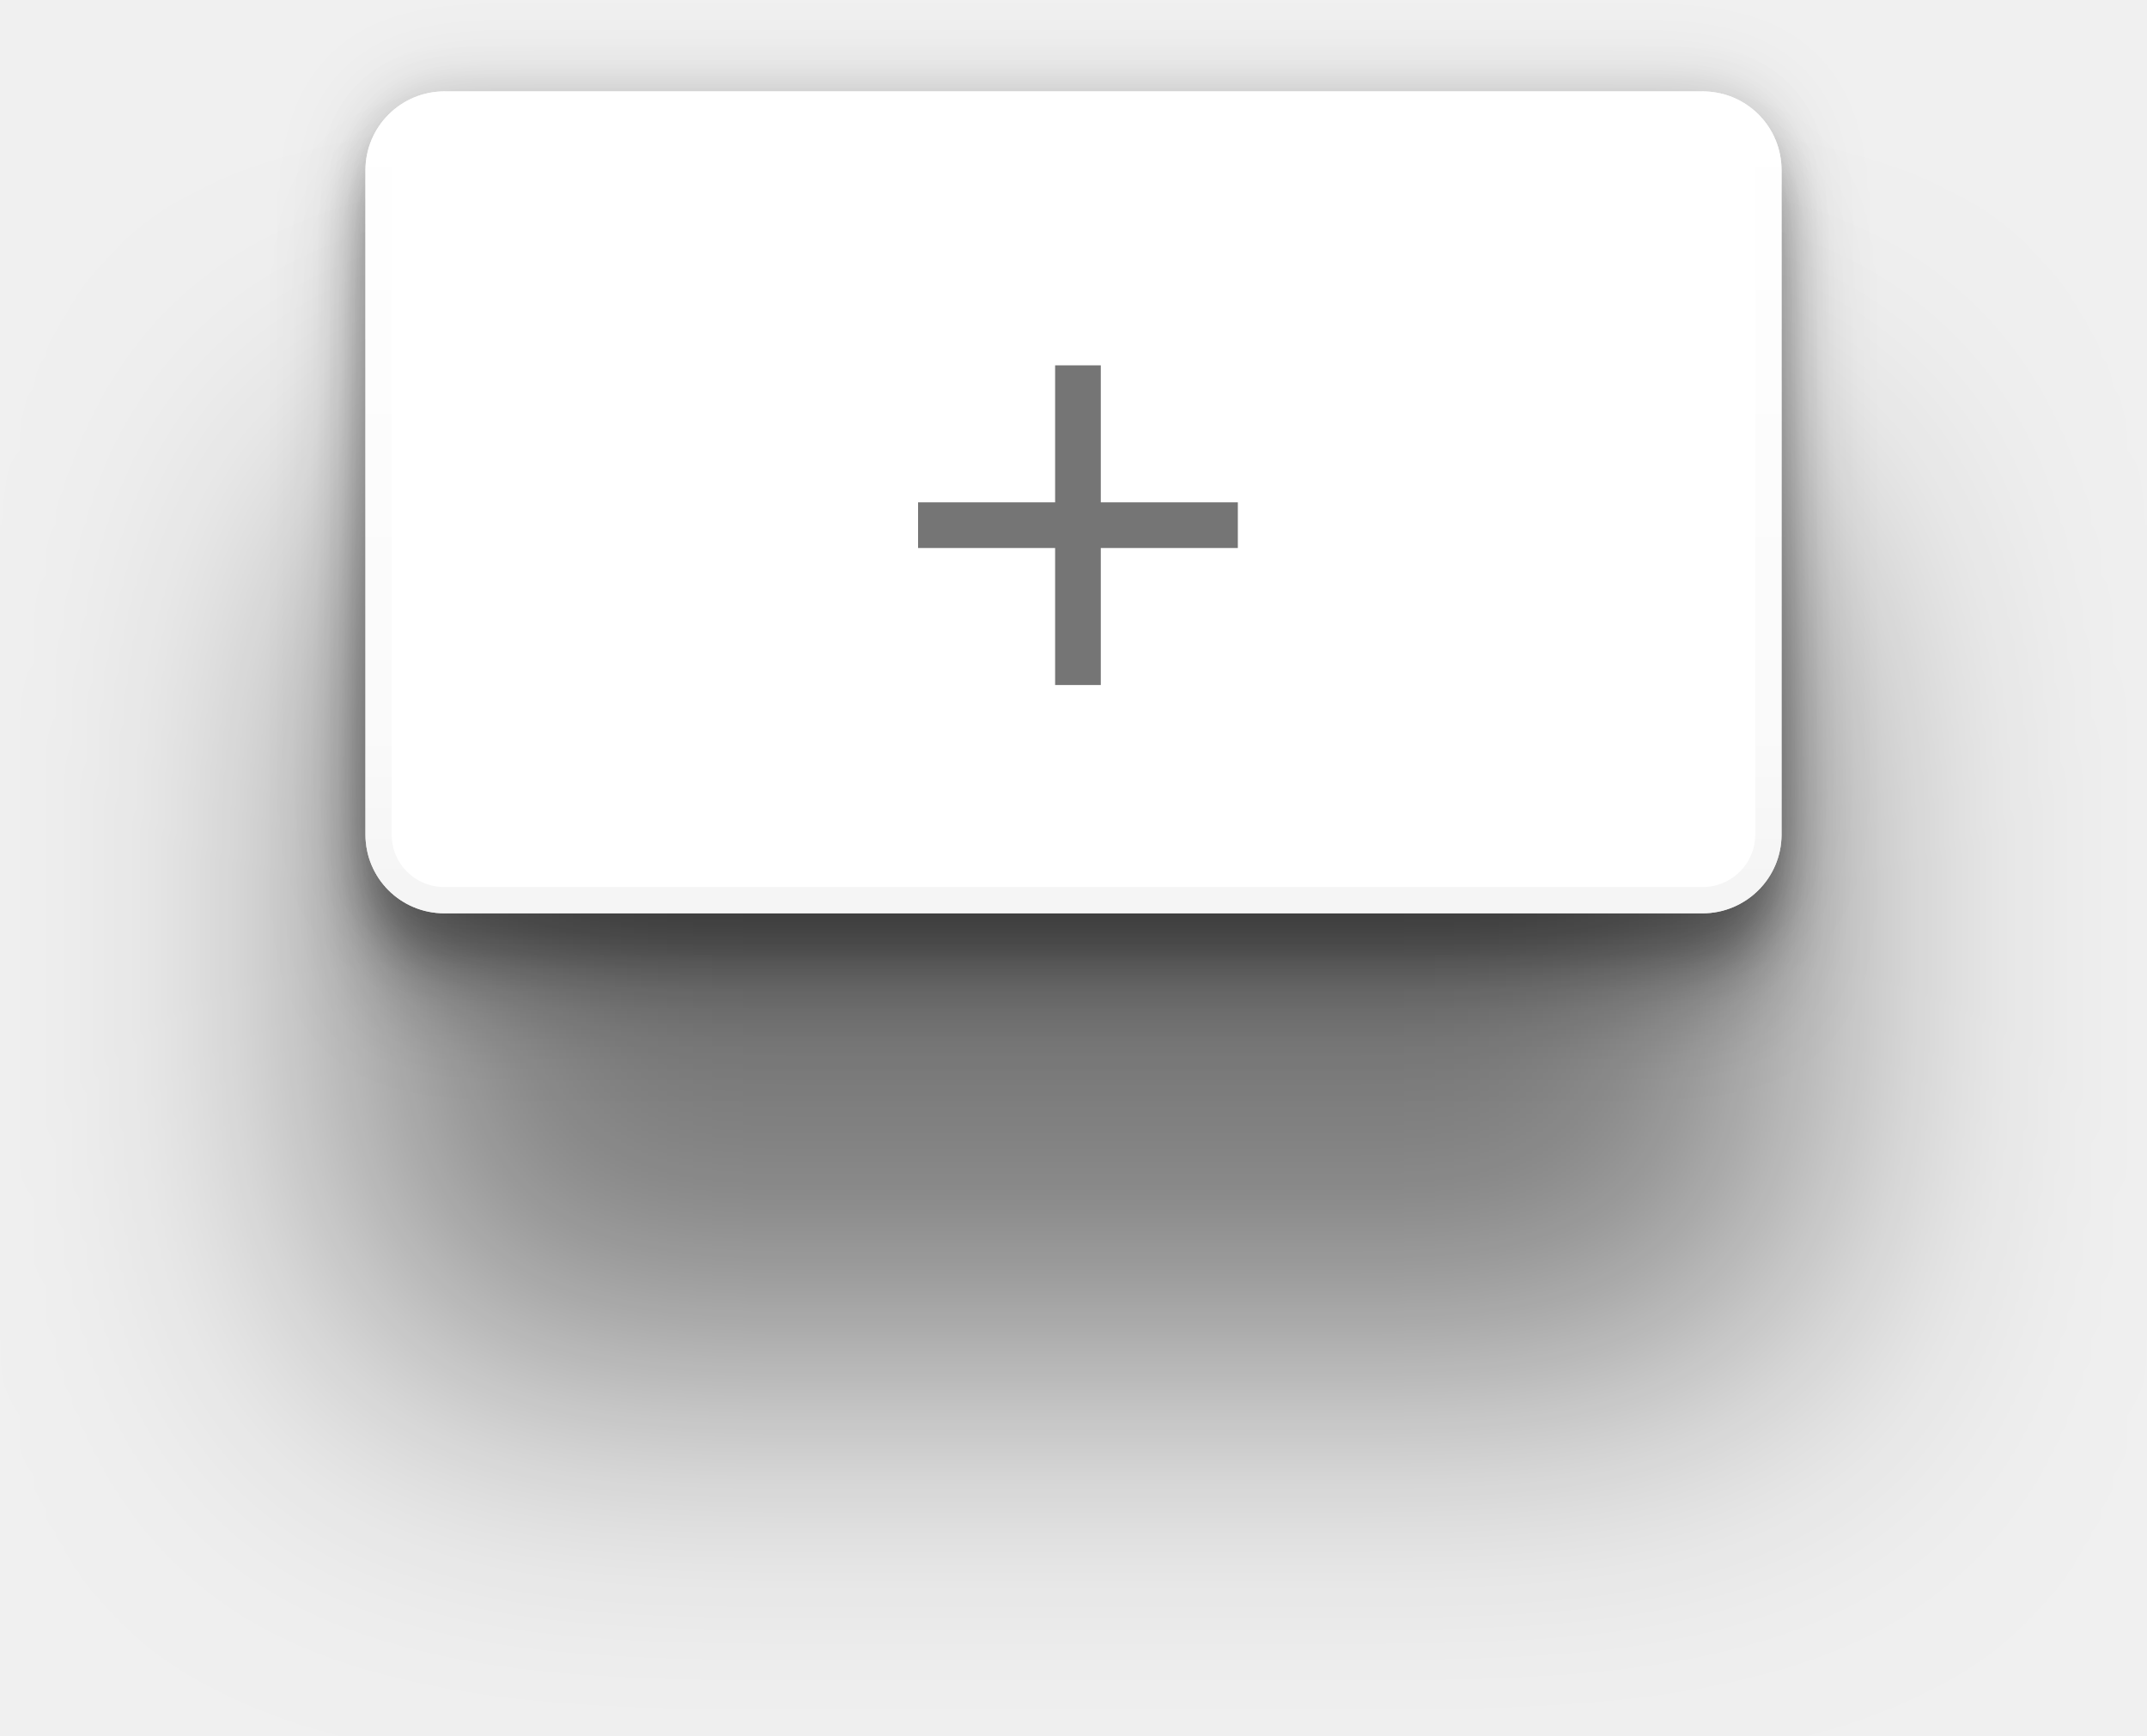
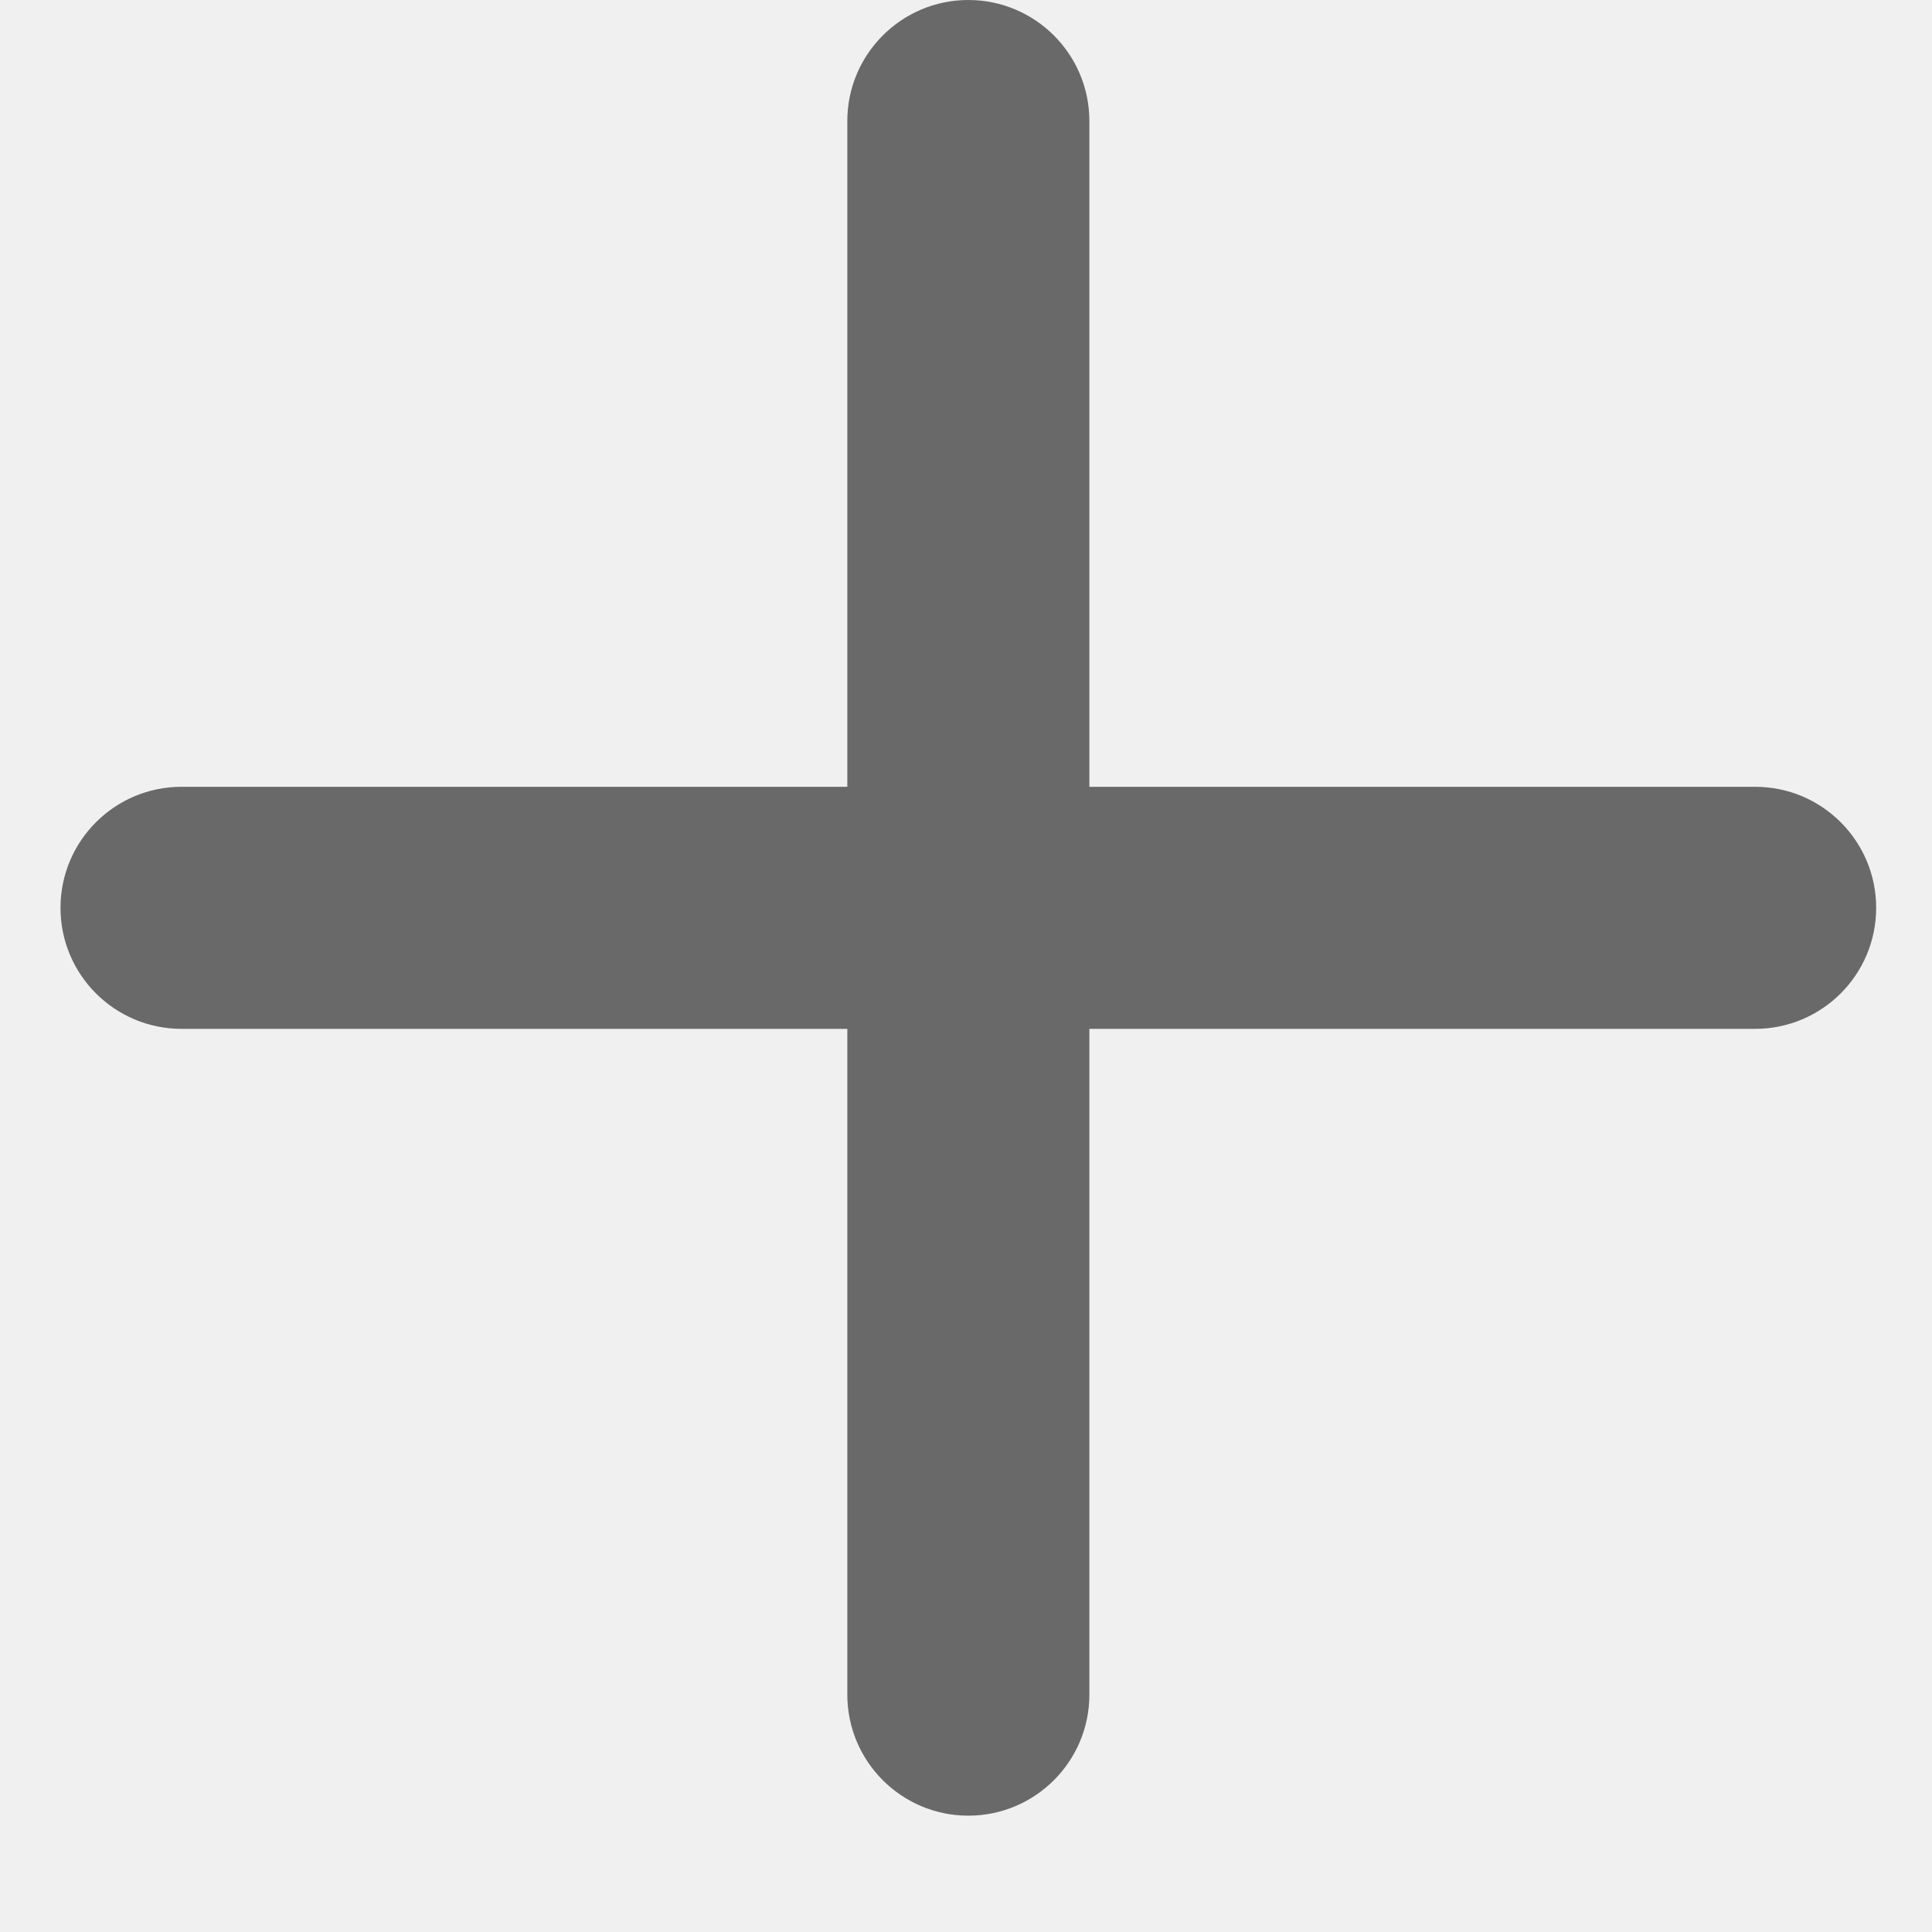
- <svg xmlns="http://www.w3.org/2000/svg" xmlns:xlink="http://www.w3.org/1999/xlink" width="47px" height="38px" viewBox="0 0 47 38" version="1.1">
-   <defs>
-     <filter x="-67.7%" y="-61.1%" width="235.5%" height="350.0%" filterUnits="objectBoundingBox" id="filter-1">
-       <feOffset dx="0" dy="9" in="SourceAlpha" result="shadowOffsetOuter1" />
-       <feGaussianBlur stdDeviation="3.5" in="shadowOffsetOuter1" result="shadowBlurOuter1" />
-       <feColorMatrix values="0 0 0 0 0   0 0 0 0 0   0 0 0 0 0  0 0 0 0.5 0" type="matrix" in="shadowBlurOuter1" result="shadowMatrixOuter1" />
-       <feMerge>
-         <feMergeNode in="shadowMatrixOuter1" />
-         <feMergeNode in="SourceGraphic" />
-       </feMerge>
-     </filter>
-     <linearGradient x1="50%" y1="0%" x2="50%" y2="99.021%" id="linearGradient-2">
-       <stop stop-color="#000000" stop-opacity="0" offset="0%" />
-       <stop stop-color="#000000" stop-opacity="0.02" offset="80%" />
-       <stop stop-color="#000000" stop-opacity="0.04" offset="100%" />
-     </linearGradient>
-     <linearGradient x1="50%" y1="0%" x2="50%" y2="100%" id="linearGradient-3">
-       <stop stop-color="#FFFFFF" stop-opacity="0.12" offset="0%" />
-       <stop stop-color="#FFFFFF" stop-opacity="0.06" offset="20%" />
-       <stop stop-color="#FFFFFF" stop-opacity="0" offset="100%" />
-     </linearGradient>
-     <path d="M29.267,18 C30.224,18 31,17.227 31,16.274 L31,1.726 C31,0.773 30.234,-4.70535434e-16 29.267,-2.21046349e-16 L1.733,6.88404443e-15 C0.776,7.13104384e-15 -3.99908942e-15,0.773 -1.52437012e-17,1.726 L6.08340873e-14,16.274 C6.48209392e-14,17.227 0.766,18 1.733,18 L29.267,18 Z" id="path-4" />
-     <filter x="-25.8%" y="-27.8%" width="151.6%" height="188.9%" filterUnits="objectBoundingBox" id="filter-5">
-       <feOffset dx="0" dy="2" in="SourceAlpha" result="shadowOffsetOuter1" />
-       <feGaussianBlur stdDeviation="1" in="shadowOffsetOuter1" result="shadowBlurOuter1" />
-       <feComposite in="shadowBlurOuter1" in2="SourceAlpha" operator="out" result="shadowBlurOuter1" />
-       <feColorMatrix values="0 0 0 0 0   0 0 0 0 0   0 0 0 0 0  0 0 0 0.238 0" type="matrix" in="shadowBlurOuter1" result="shadowMatrixOuter1" />
-       <feOffset dx="0" dy="0" in="SourceAlpha" result="shadowOffsetOuter2" />
-       <feGaussianBlur stdDeviation="1" in="shadowOffsetOuter2" result="shadowBlurOuter2" />
-       <feComposite in="shadowBlurOuter2" in2="SourceAlpha" operator="out" result="shadowBlurOuter2" />
-       <feColorMatrix values="0 0 0 0 0   0 0 0 0 0   0 0 0 0 0  0 0 0 0.12 0" type="matrix" in="shadowBlurOuter2" result="shadowMatrixOuter2" />
-       <feOffset dx="0" dy="1" in="SourceAlpha" result="shadowOffsetOuter3" />
-       <feGaussianBlur stdDeviation="0.5" in="shadowOffsetOuter3" result="shadowBlurOuter3" />
-       <feComposite in="shadowBlurOuter3" in2="SourceAlpha" operator="out" result="shadowBlurOuter3" />
-       <feColorMatrix values="0 0 0 0 0   0 0 0 0 0   0 0 0 0 0  0 0 0 0.24 0" type="matrix" in="shadowBlurOuter3" result="shadowMatrixOuter3" />
-       <feOffset dx="0" dy="0" in="SourceAlpha" result="shadowOffsetOuter4" />
-       <feGaussianBlur stdDeviation="0.5" in="shadowOffsetOuter4" result="shadowBlurOuter4" />
-       <feComposite in="shadowBlurOuter4" in2="SourceAlpha" operator="out" result="shadowBlurOuter4" />
-       <feColorMatrix values="0 0 0 0 0   0 0 0 0 0   0 0 0 0 0  0 0 0 0.12 0" type="matrix" in="shadowBlurOuter4" result="shadowMatrixOuter4" />
-       <feMerge>
-         <feMergeNode in="shadowMatrixOuter1" />
-         <feMergeNode in="shadowMatrixOuter2" />
-         <feMergeNode in="shadowMatrixOuter3" />
-         <feMergeNode in="shadowMatrixOuter4" />
-       </feMerge>
-     </filter>
-   </defs>
-   <g id="Refined" stroke="none" stroke-width="1" fill="none" fill-rule="evenodd">
-     <g id="z-copy-11" transform="translate(-380, -37)">
-       <g id="fab-copy" filter="url(#filter-1)" transform="translate(388, 39)">
-         <g id="bg">
-           <use fill="black" fill-opacity="1" filter="url(#filter-5)" xlink:href="#path-4" />
-           <use fill="#FFFFFF" fill-rule="evenodd" xlink:href="#path-4" />
-           <path stroke="url(#linearGradient-2)" stroke-width="0.575" d="M29.267,17.712 L1.733,17.712 C0.928,17.712 0.287,17.072 0.287,16.274 L0.287,1.726 C0.287,0.932 0.935,0.287 1.733,0.287 L29.267,0.287 C30.072,0.287 30.712,0.928 30.712,1.726 L30.712,16.274 C30.712,17.068 30.065,17.712 29.267,17.712 Z" />
-           <path stroke="url(#linearGradient-3)" stroke-width="0.575" d="M29.267,17.712 L1.733,17.712 C0.928,17.712 0.287,17.072 0.287,16.274 L0.287,1.726 C0.287,0.932 0.935,0.287 1.733,0.287 L29.267,0.287 C30.072,0.287 30.712,0.928 30.712,1.726 L30.712,16.274 C30.712,17.068 30.065,17.712 29.267,17.712 Z" />
-         </g>
-         <g id="Material/Icons-black/add" opacity="0.54" transform="translate(12.09756, 6)" fill="#000000">
-           <polygon id="Shape" points="3 0 3 3 0 3 0 4 3 4 3 7 4 7 4 4 7 4 7 3 4 3 4 0" />
-         </g>
+ <svg xmlns="http://www.w3.org/2000/svg" width="14px" height="14px" viewBox="0 0 14 14" version="1.1">
+   <g id="Code-Editor" stroke="none" stroke-width="1" fill="none" fill-rule="evenodd">
+     <g id="Artboard-3-Copy-9" transform="translate(-347, -56)" fill="#696969">
+       <g id="Group-44-Copy-33" transform="translate(347, 56)">
+         <path d="M7.017,0 L7.017,0 C7.501,-8.89868772e-17 7.894,0.393 7.894,0.877 L7.894,12.28 C7.894,12.764 7.501,13.157 7.017,13.157 L7.017,13.157 C6.533,13.157 6.14,12.764 6.14,12.28 L6.14,0.877 C6.14,0.393 6.533,8.89868772e-17 7.017,0 Z" id="Rectangle-40" />
+         <rect id="Rectangle-40-Copy" transform="translate(7.016989, 6.578427) rotate(-270) translate(-7.016989, -6.578427) " x="6.14" y="0" width="1.754" height="13.157" rx="0.877" />
      </g>
    </g>
  </g>
</svg>
